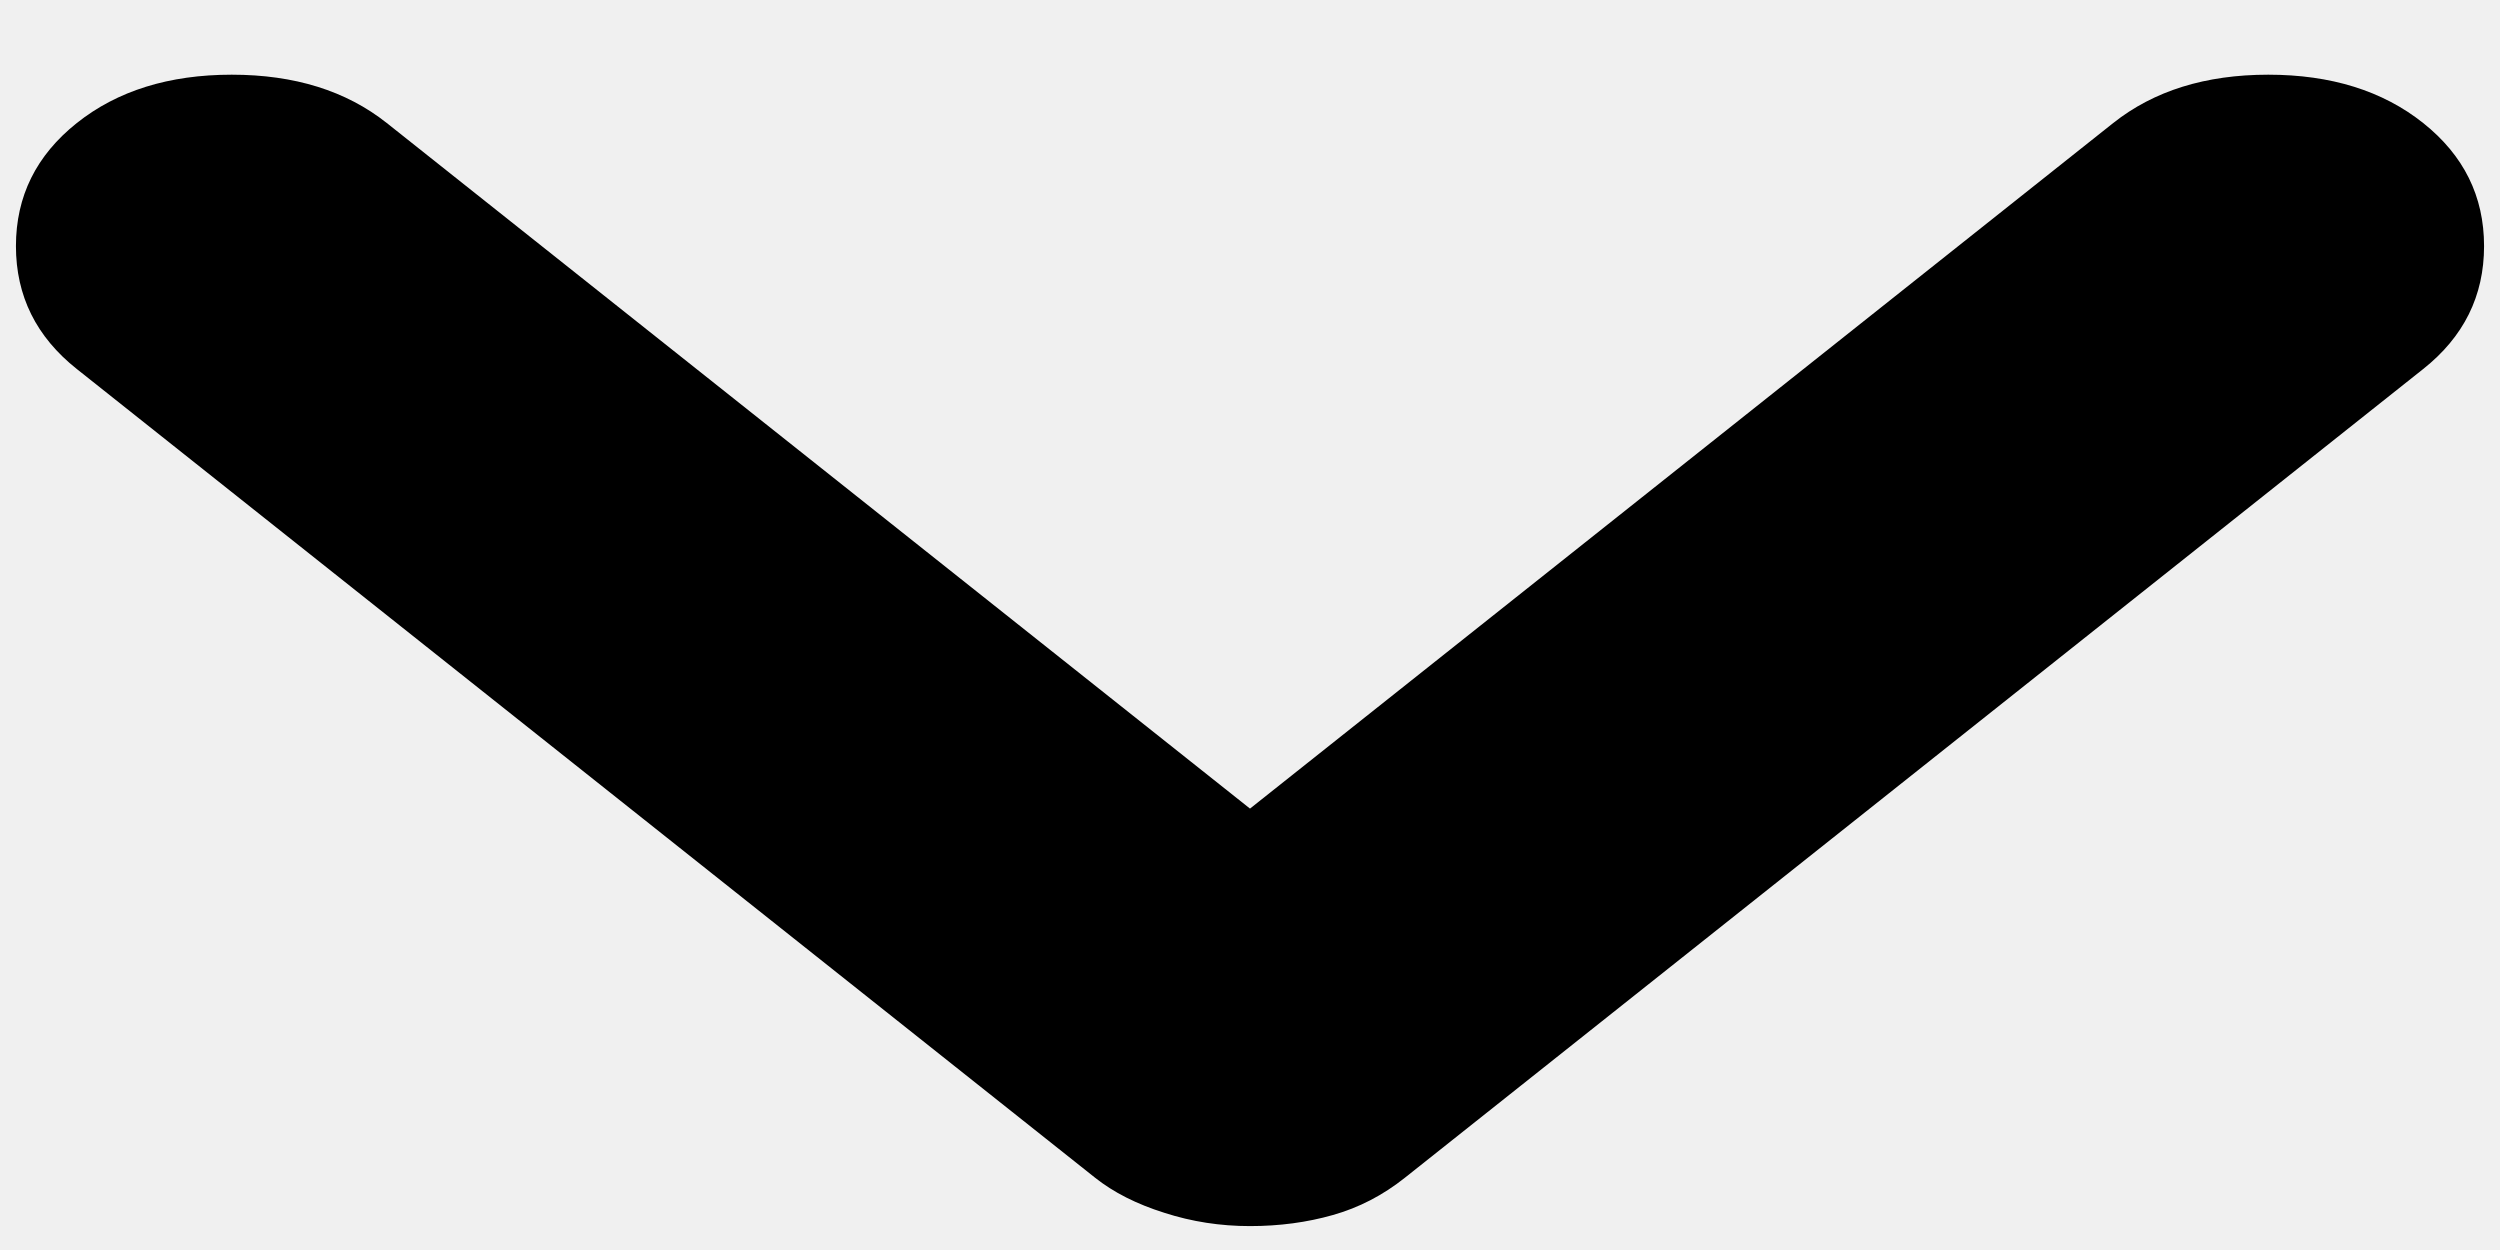
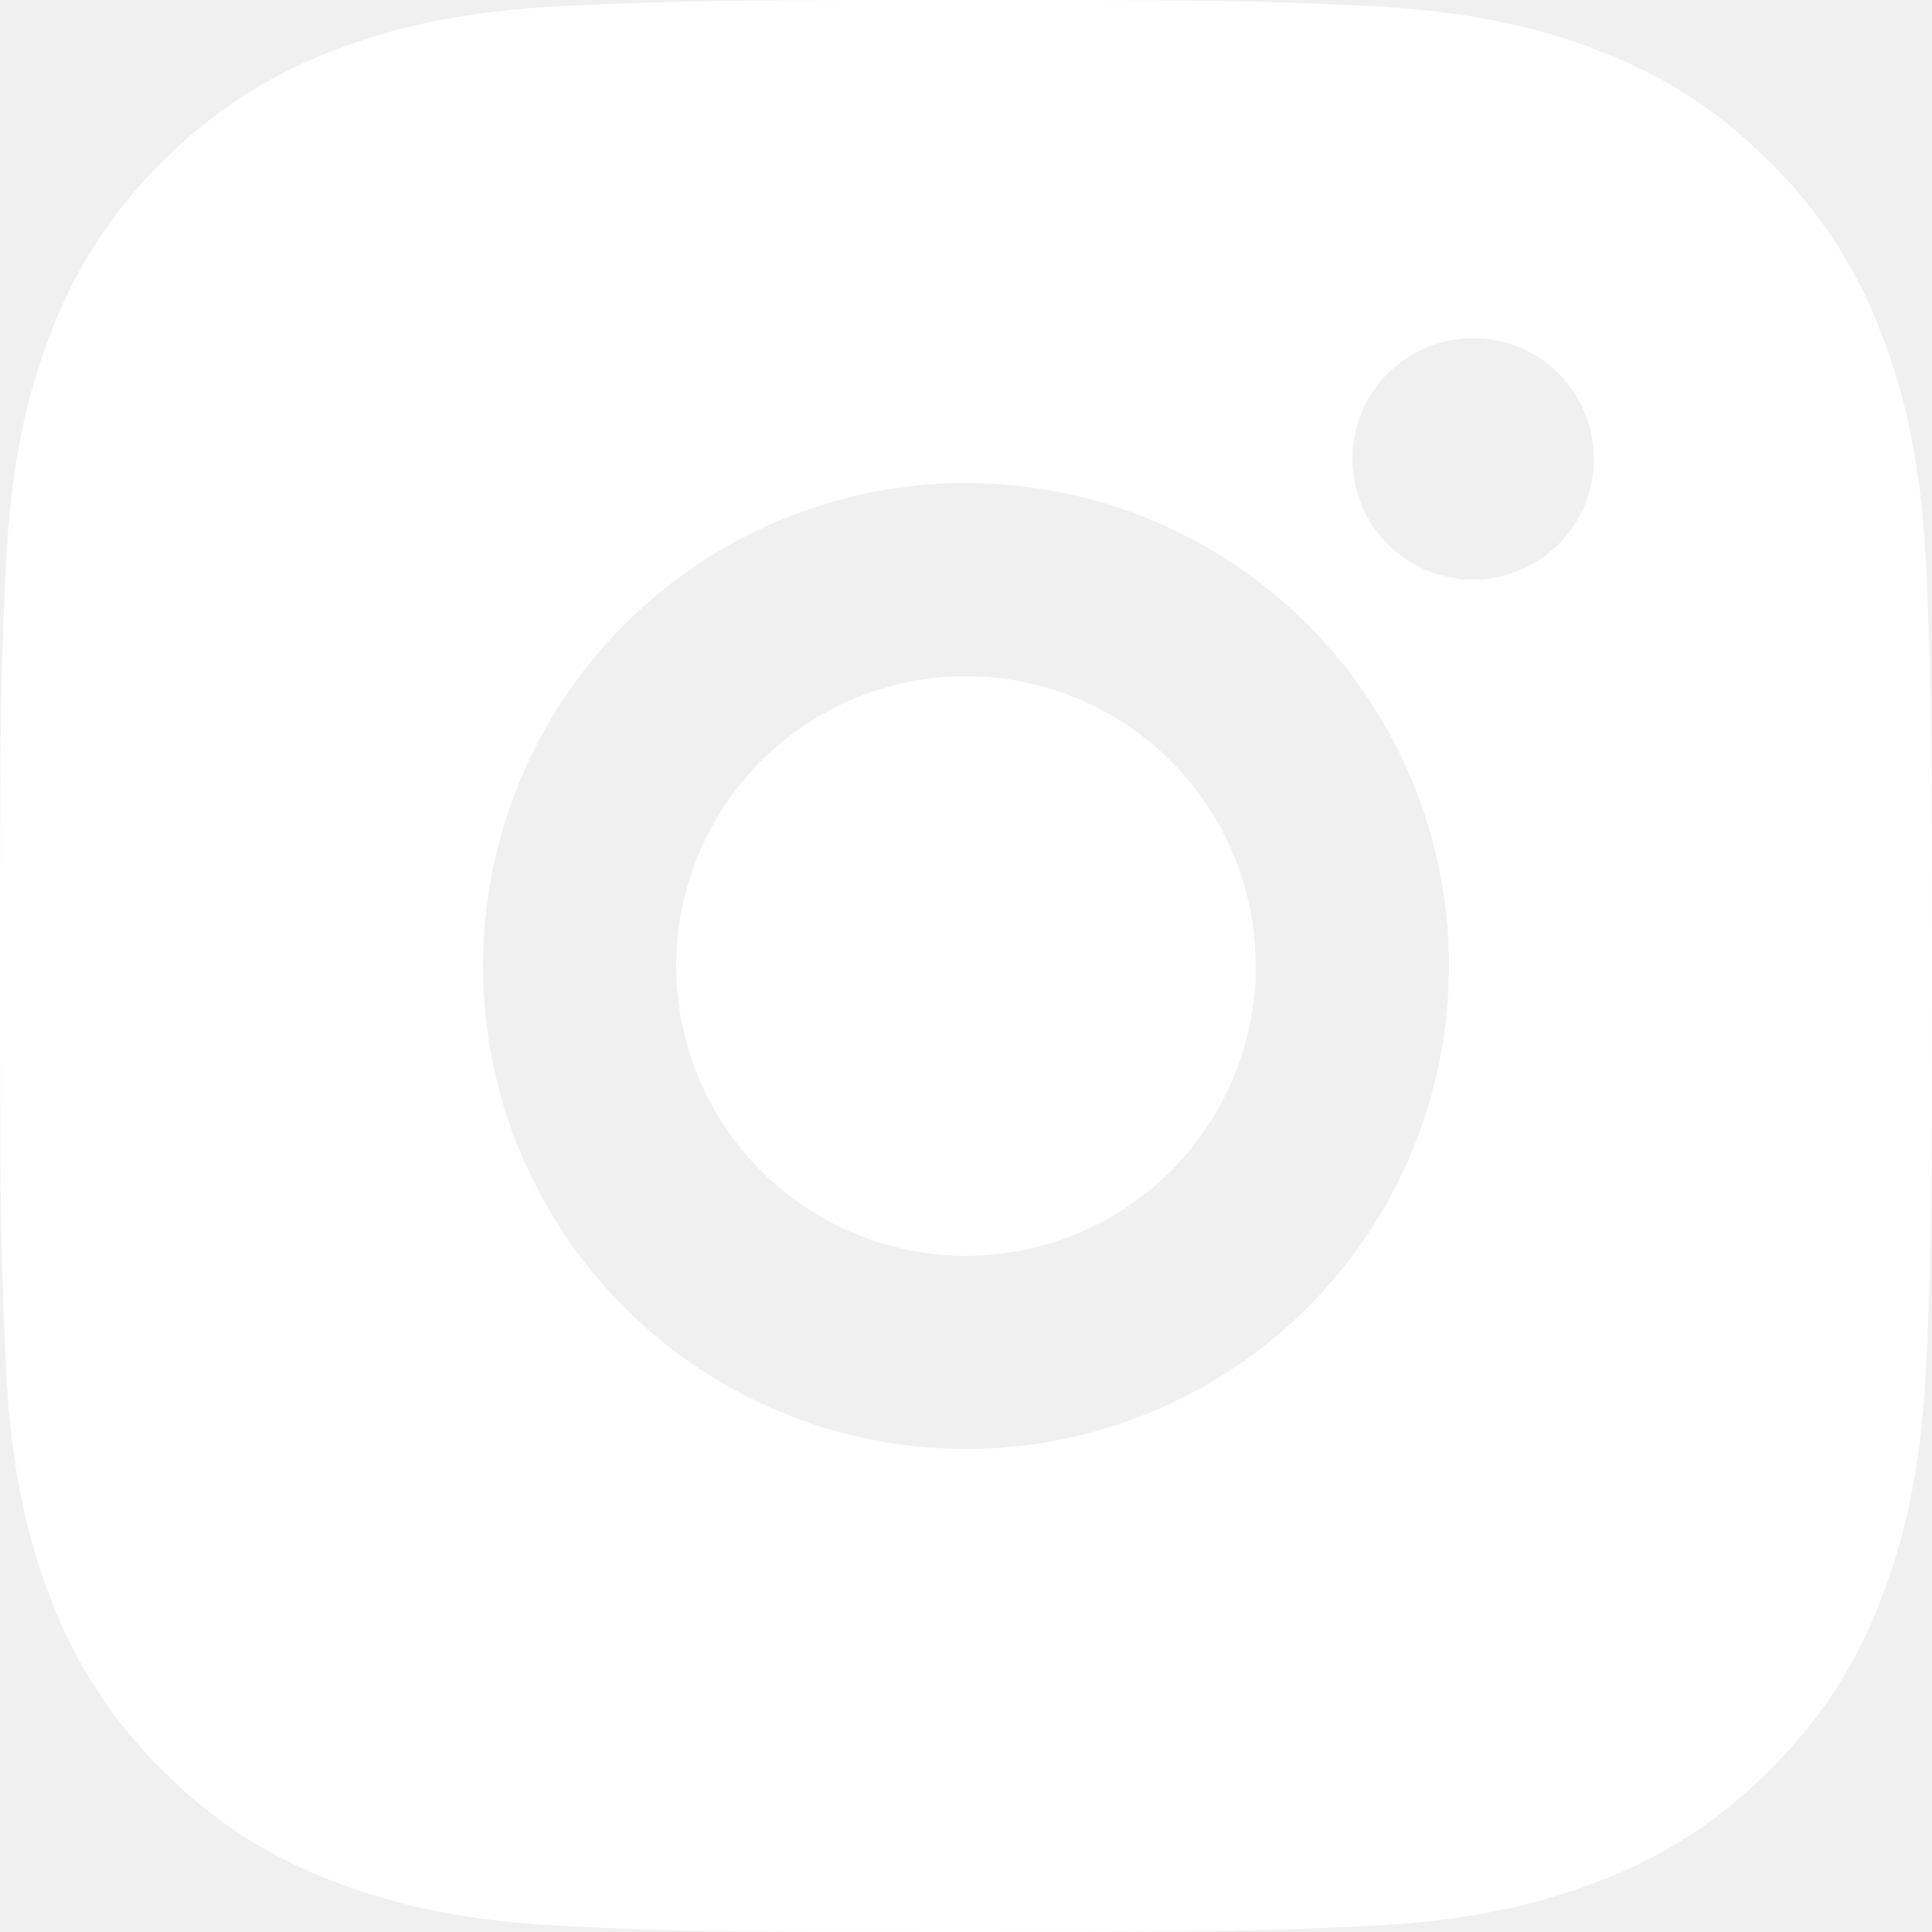
- <svg xmlns="http://www.w3.org/2000/svg" width="16" height="8" viewBox="0 0 16 8" fill="none">
-   <path d="M8 7.847C7.811 7.847 7.628 7.819 7.452 7.762C7.274 7.706 7.126 7.631 7.008 7.537L0.492 2.362C0.232 2.156 0.102 1.894 0.102 1.575C0.102 1.256 0.232 0.994 0.492 0.787C0.751 0.581 1.082 0.478 1.483 0.478C1.885 0.478 2.215 0.581 2.475 0.787L8 5.175L13.525 0.787C13.785 0.581 14.115 0.478 14.517 0.478C14.918 0.478 15.249 0.581 15.508 0.787C15.768 0.994 15.898 1.256 15.898 1.575C15.898 1.894 15.768 2.156 15.508 2.362L8.992 7.537C8.85 7.65 8.697 7.729 8.531 7.776C8.366 7.823 8.189 7.847 8 7.847V7.847Z" fill="black" />
+ <svg xmlns="http://www.w3.org/2000/svg" width="30" height="30" viewBox="0 0 30 30" fill="none">
+   <path d="M15 0C19.076 0 19.584 0.015 21.183 0.09C22.78 0.165 23.868 0.415 24.825 0.787C25.815 1.169 26.649 1.685 27.483 2.517C28.246 3.267 28.836 4.174 29.212 5.175C29.583 6.13 29.835 7.22 29.91 8.817C29.98 10.416 30 10.925 30 15C30 19.076 29.985 19.584 29.91 21.183C29.835 22.78 29.583 23.868 29.212 24.825C28.837 25.827 28.247 26.734 27.483 27.483C26.733 28.245 25.826 28.836 24.825 29.212C23.869 29.583 22.78 29.835 21.183 29.91C19.584 29.98 19.076 30 15 30C10.925 30 10.416 29.985 8.817 29.91C7.22 29.835 6.132 29.583 5.175 29.212C4.173 28.837 3.266 28.246 2.517 27.483C1.754 26.733 1.164 25.826 0.787 24.825C0.415 23.869 0.165 22.78 0.09 21.183C0.019 19.584 0 19.076 0 15C0 10.925 0.015 10.416 0.09 8.817C0.165 7.218 0.415 6.132 0.787 5.175C1.163 4.173 1.753 3.266 2.517 2.517C3.267 1.754 4.174 1.164 5.175 0.787C6.132 0.415 7.218 0.165 8.817 0.09C10.416 0.019 10.925 0 15 0ZM15 7.5C13.011 7.5 11.103 8.29 9.697 9.697C8.29 11.103 7.5 13.011 7.5 15C7.5 16.989 8.29 18.897 9.697 20.303C11.103 21.71 13.011 22.5 15 22.5C16.989 22.5 18.897 21.71 20.303 20.303C21.71 18.897 22.5 16.989 22.5 15C22.5 13.011 21.71 11.103 20.303 9.697C18.897 8.29 16.989 7.5 15 7.5V7.5ZM24.75 7.125C24.75 6.628 24.552 6.151 24.201 5.799C23.849 5.448 23.372 5.25 22.875 5.25C22.378 5.25 21.901 5.448 21.549 5.799C21.198 6.151 21 6.628 21 7.125C21 7.622 21.198 8.099 21.549 8.451C21.901 8.802 22.378 9 22.875 9C23.372 9 23.849 8.802 24.201 8.451C24.552 8.099 24.75 7.622 24.75 7.125ZM15 10.5C16.194 10.5 17.338 10.974 18.182 11.818C19.026 12.662 19.5 13.806 19.5 15C19.5 16.194 19.026 17.338 18.182 18.182C17.338 19.026 16.194 19.5 15 19.5C13.806 19.5 12.662 19.026 11.818 18.182C10.974 17.338 10.5 16.194 10.5 15C10.5 13.806 10.974 12.662 11.818 11.818C12.662 10.974 13.806 10.5 15 10.5V10.5Z" fill="white" />
</svg>
